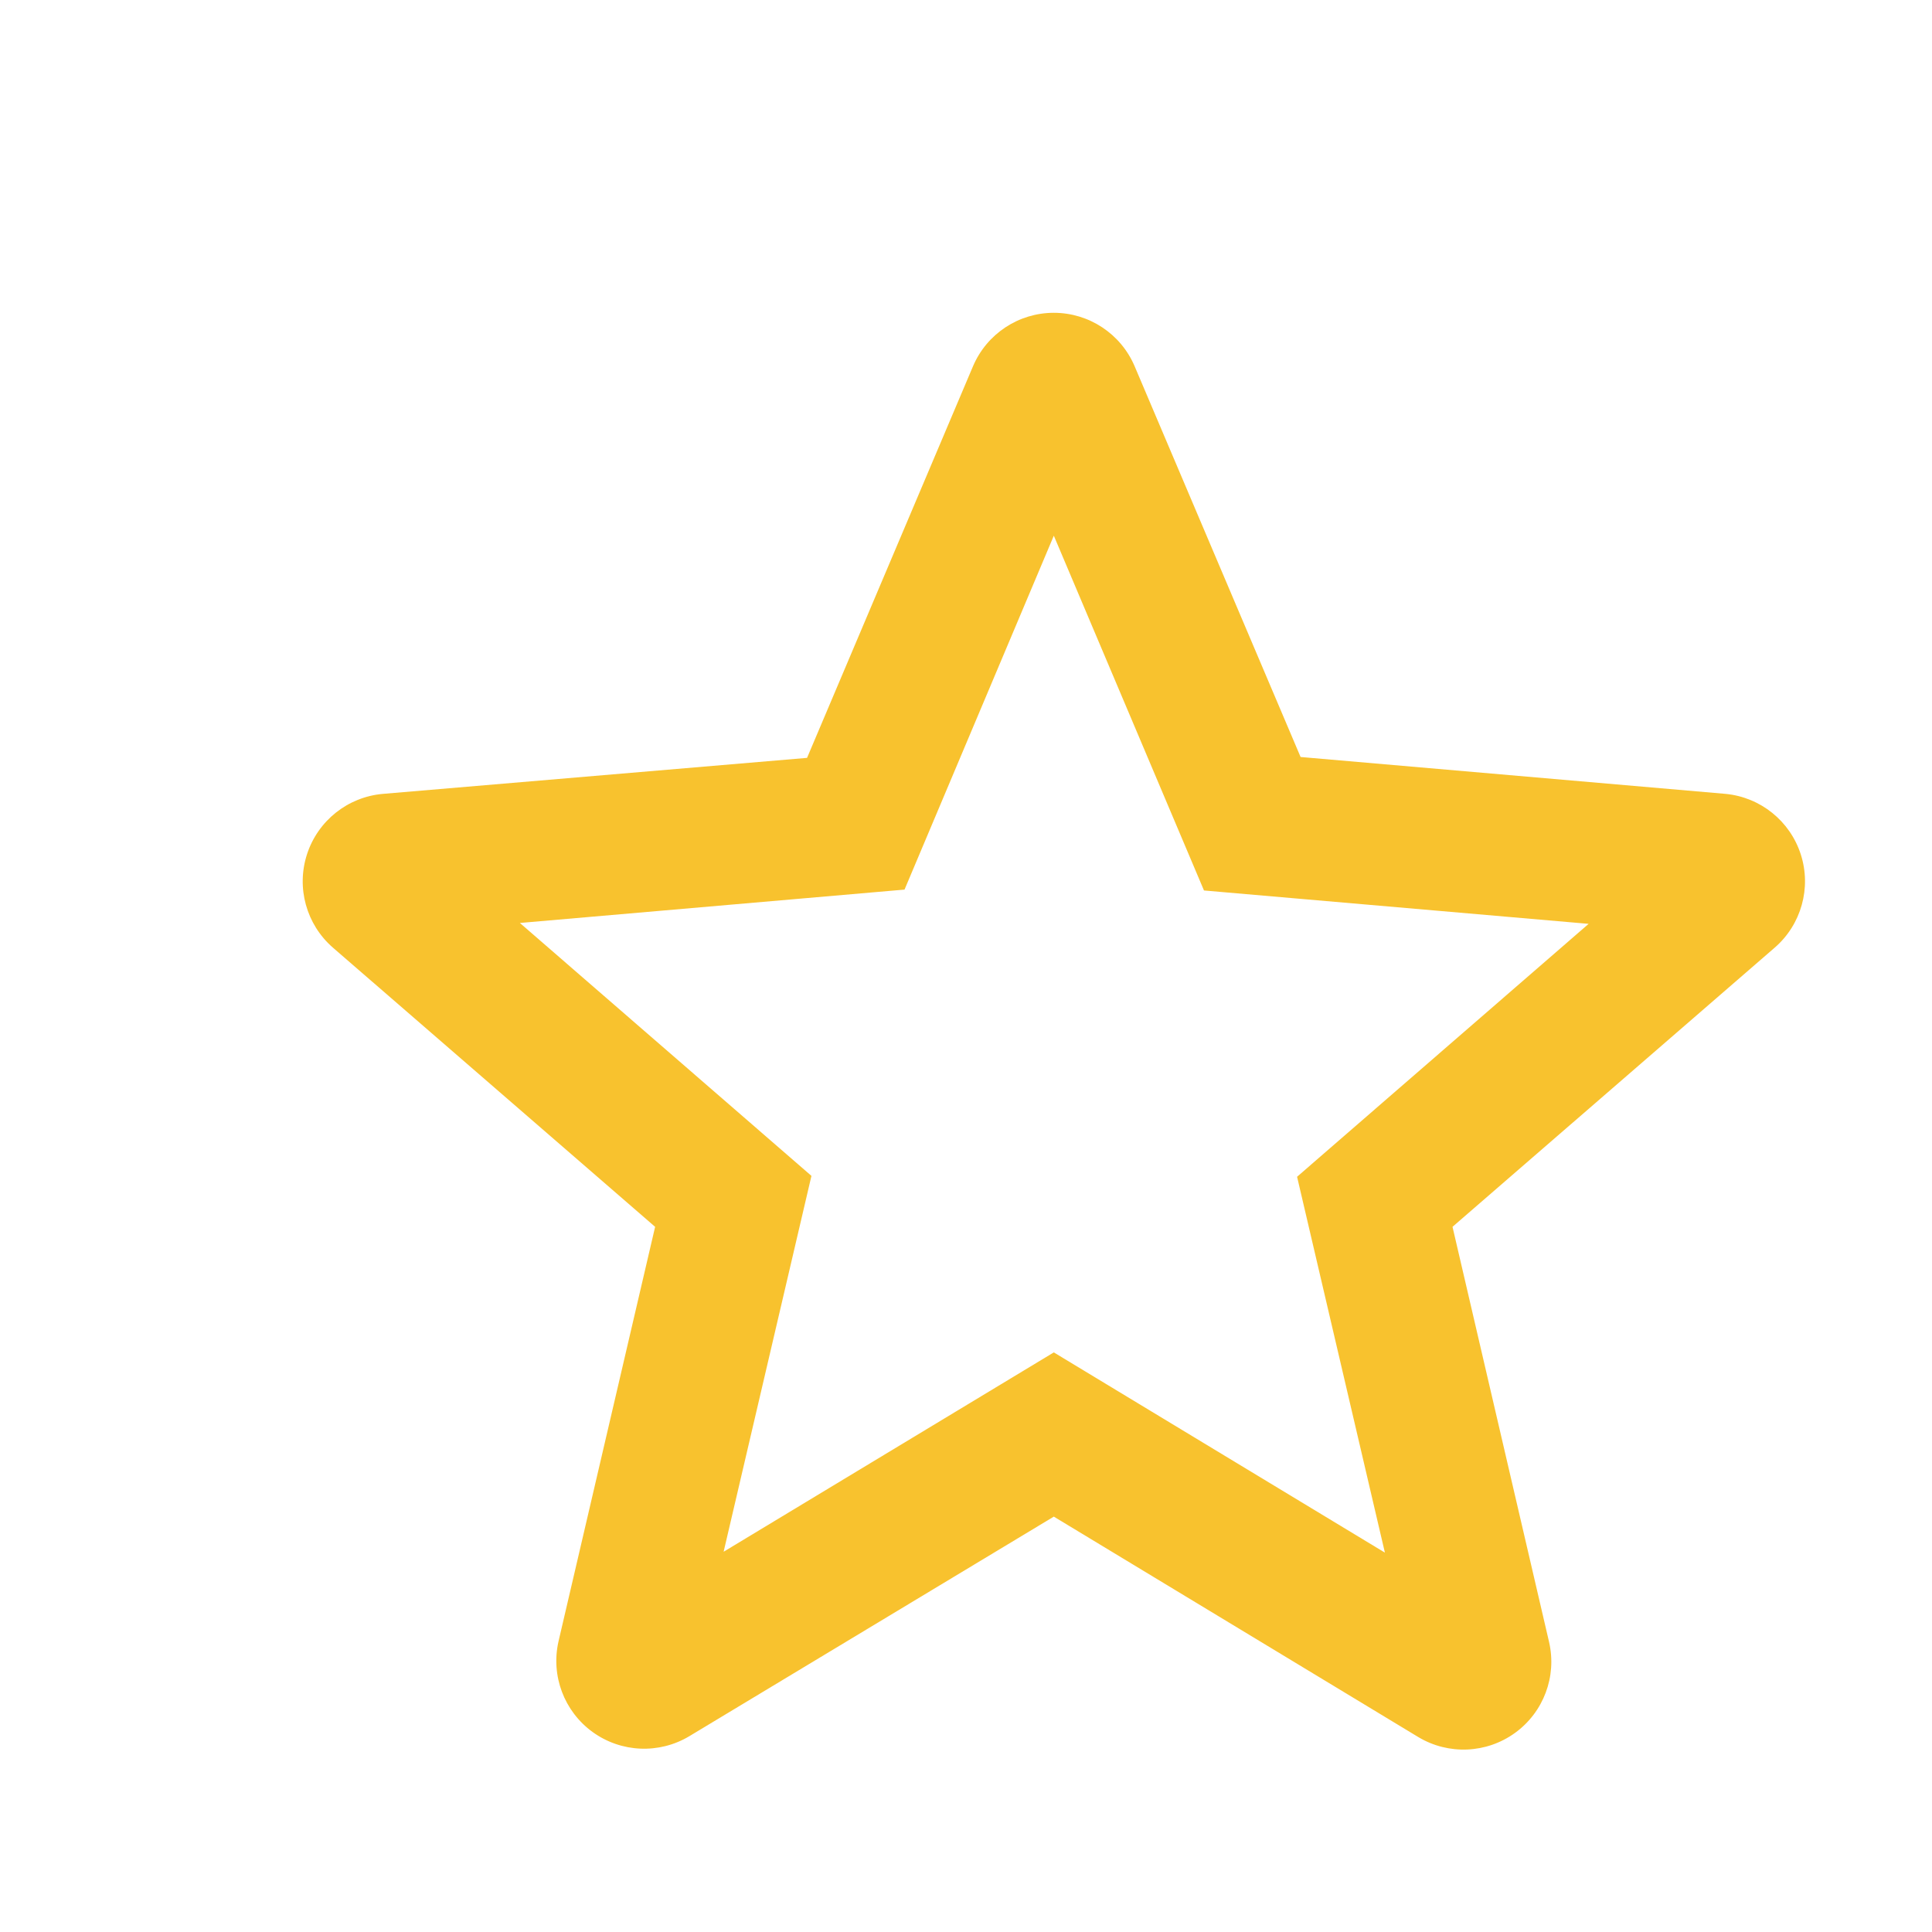
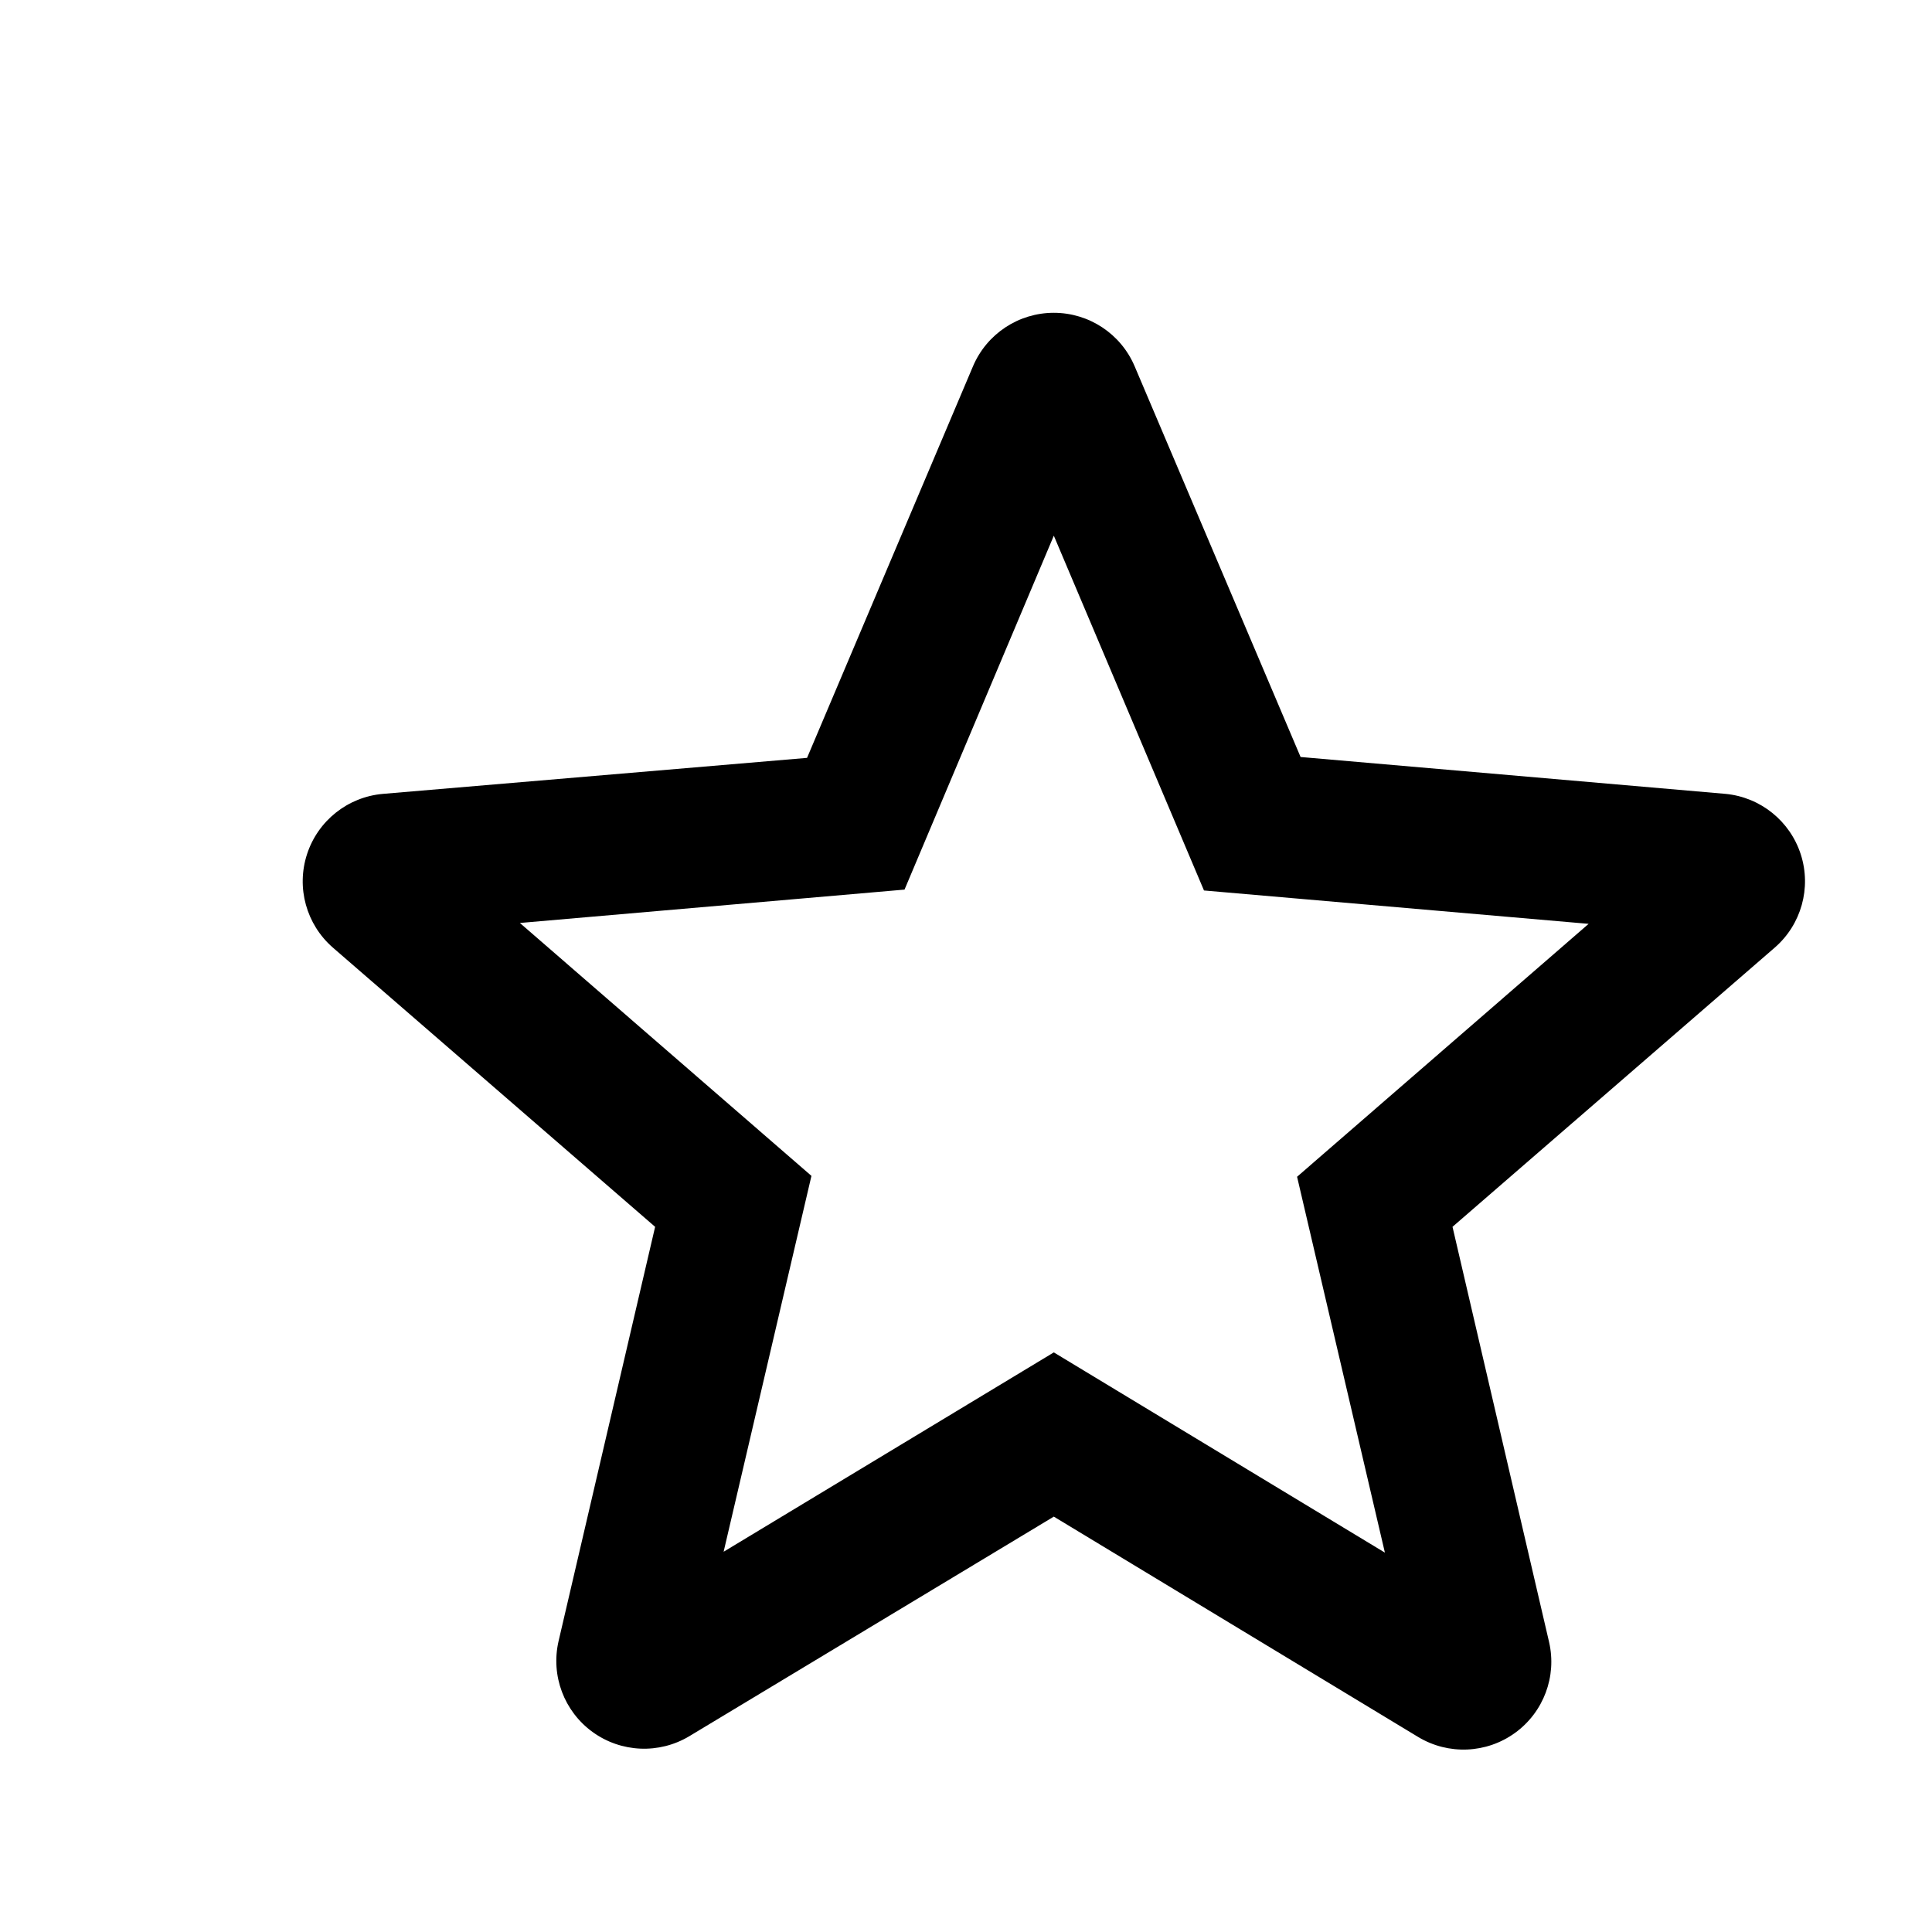
<svg xmlns="http://www.w3.org/2000/svg" id="star_border-black-24dp" width="22" height="22" viewBox="0 0 22 22">
  <path id="Caminho_4399" data-name="Caminho 4399" d="M0,0H24V24H0Z" fill="none" />
-   <path id="Caminho_4400" data-name="Caminho 4400" d="M19.65,9.04l-4.84-.42L12.92,4.17a1,1,0,0,0-1.84,0L9.19,8.63l-4.83.41a1,1,0,0,0-.57,1.75l3.67,3.18-1.1,4.72a1,1,0,0,0,1.49,1.08L12,17.27l4.15,2.51a1,1,0,0,0,1.49-1.08l-1.1-4.73,3.67-3.18a1,1,0,0,0-.56-1.75ZM12,15.4,8.24,17.67l1-4.28L5.92,10.51l4.38-.38L12,6.1l1.71,4.04,4.38.38L14.77,13.4l1,4.28Z" fill="#f8c22e" />
+   <path id="Caminho_4400" data-name="Caminho 4400" d="M19.65,9.04l-4.84-.42L12.92,4.17a1,1,0,0,0-1.84,0L9.19,8.63l-4.83.41a1,1,0,0,0-.57,1.75l3.67,3.18-1.1,4.72a1,1,0,0,0,1.49,1.08L12,17.27l4.15,2.51a1,1,0,0,0,1.49-1.08l-1.1-4.73,3.67-3.18a1,1,0,0,0-.56-1.75ZM12,15.4,8.24,17.67l1-4.28L5.92,10.51l4.38-.38L12,6.1l1.71,4.04,4.38.38L14.77,13.4l1,4.28Z" />
</svg>
